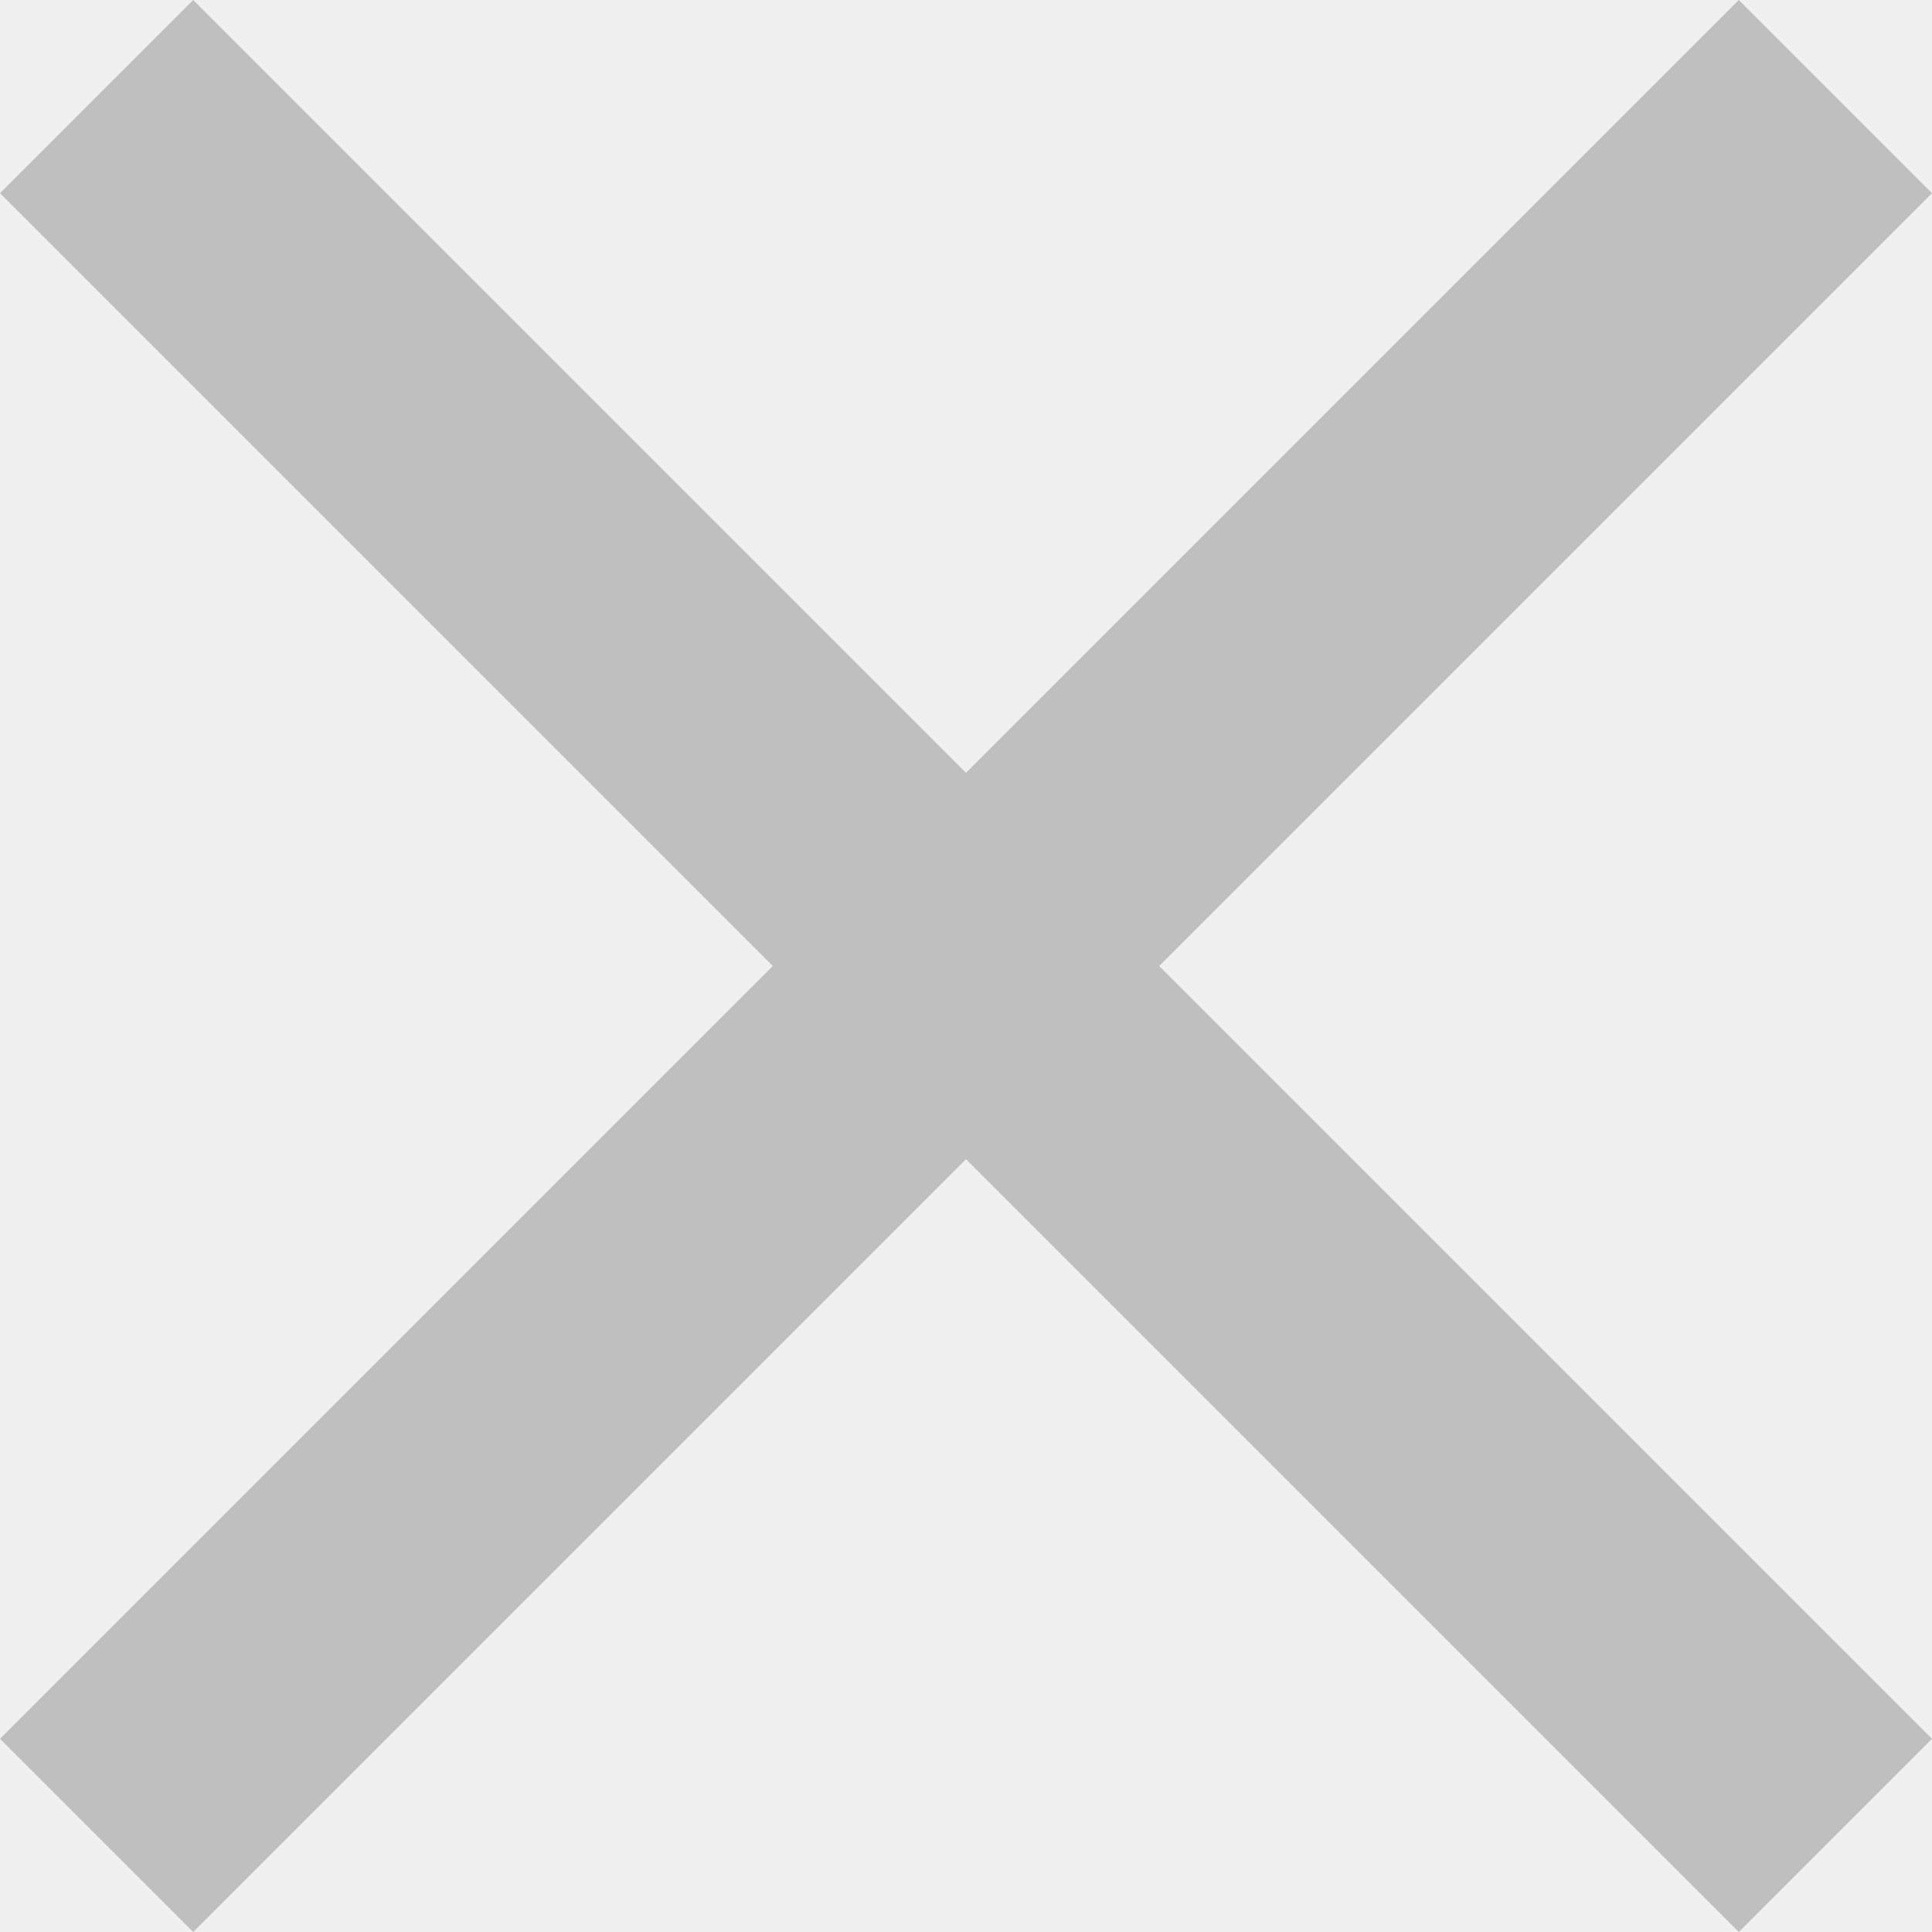
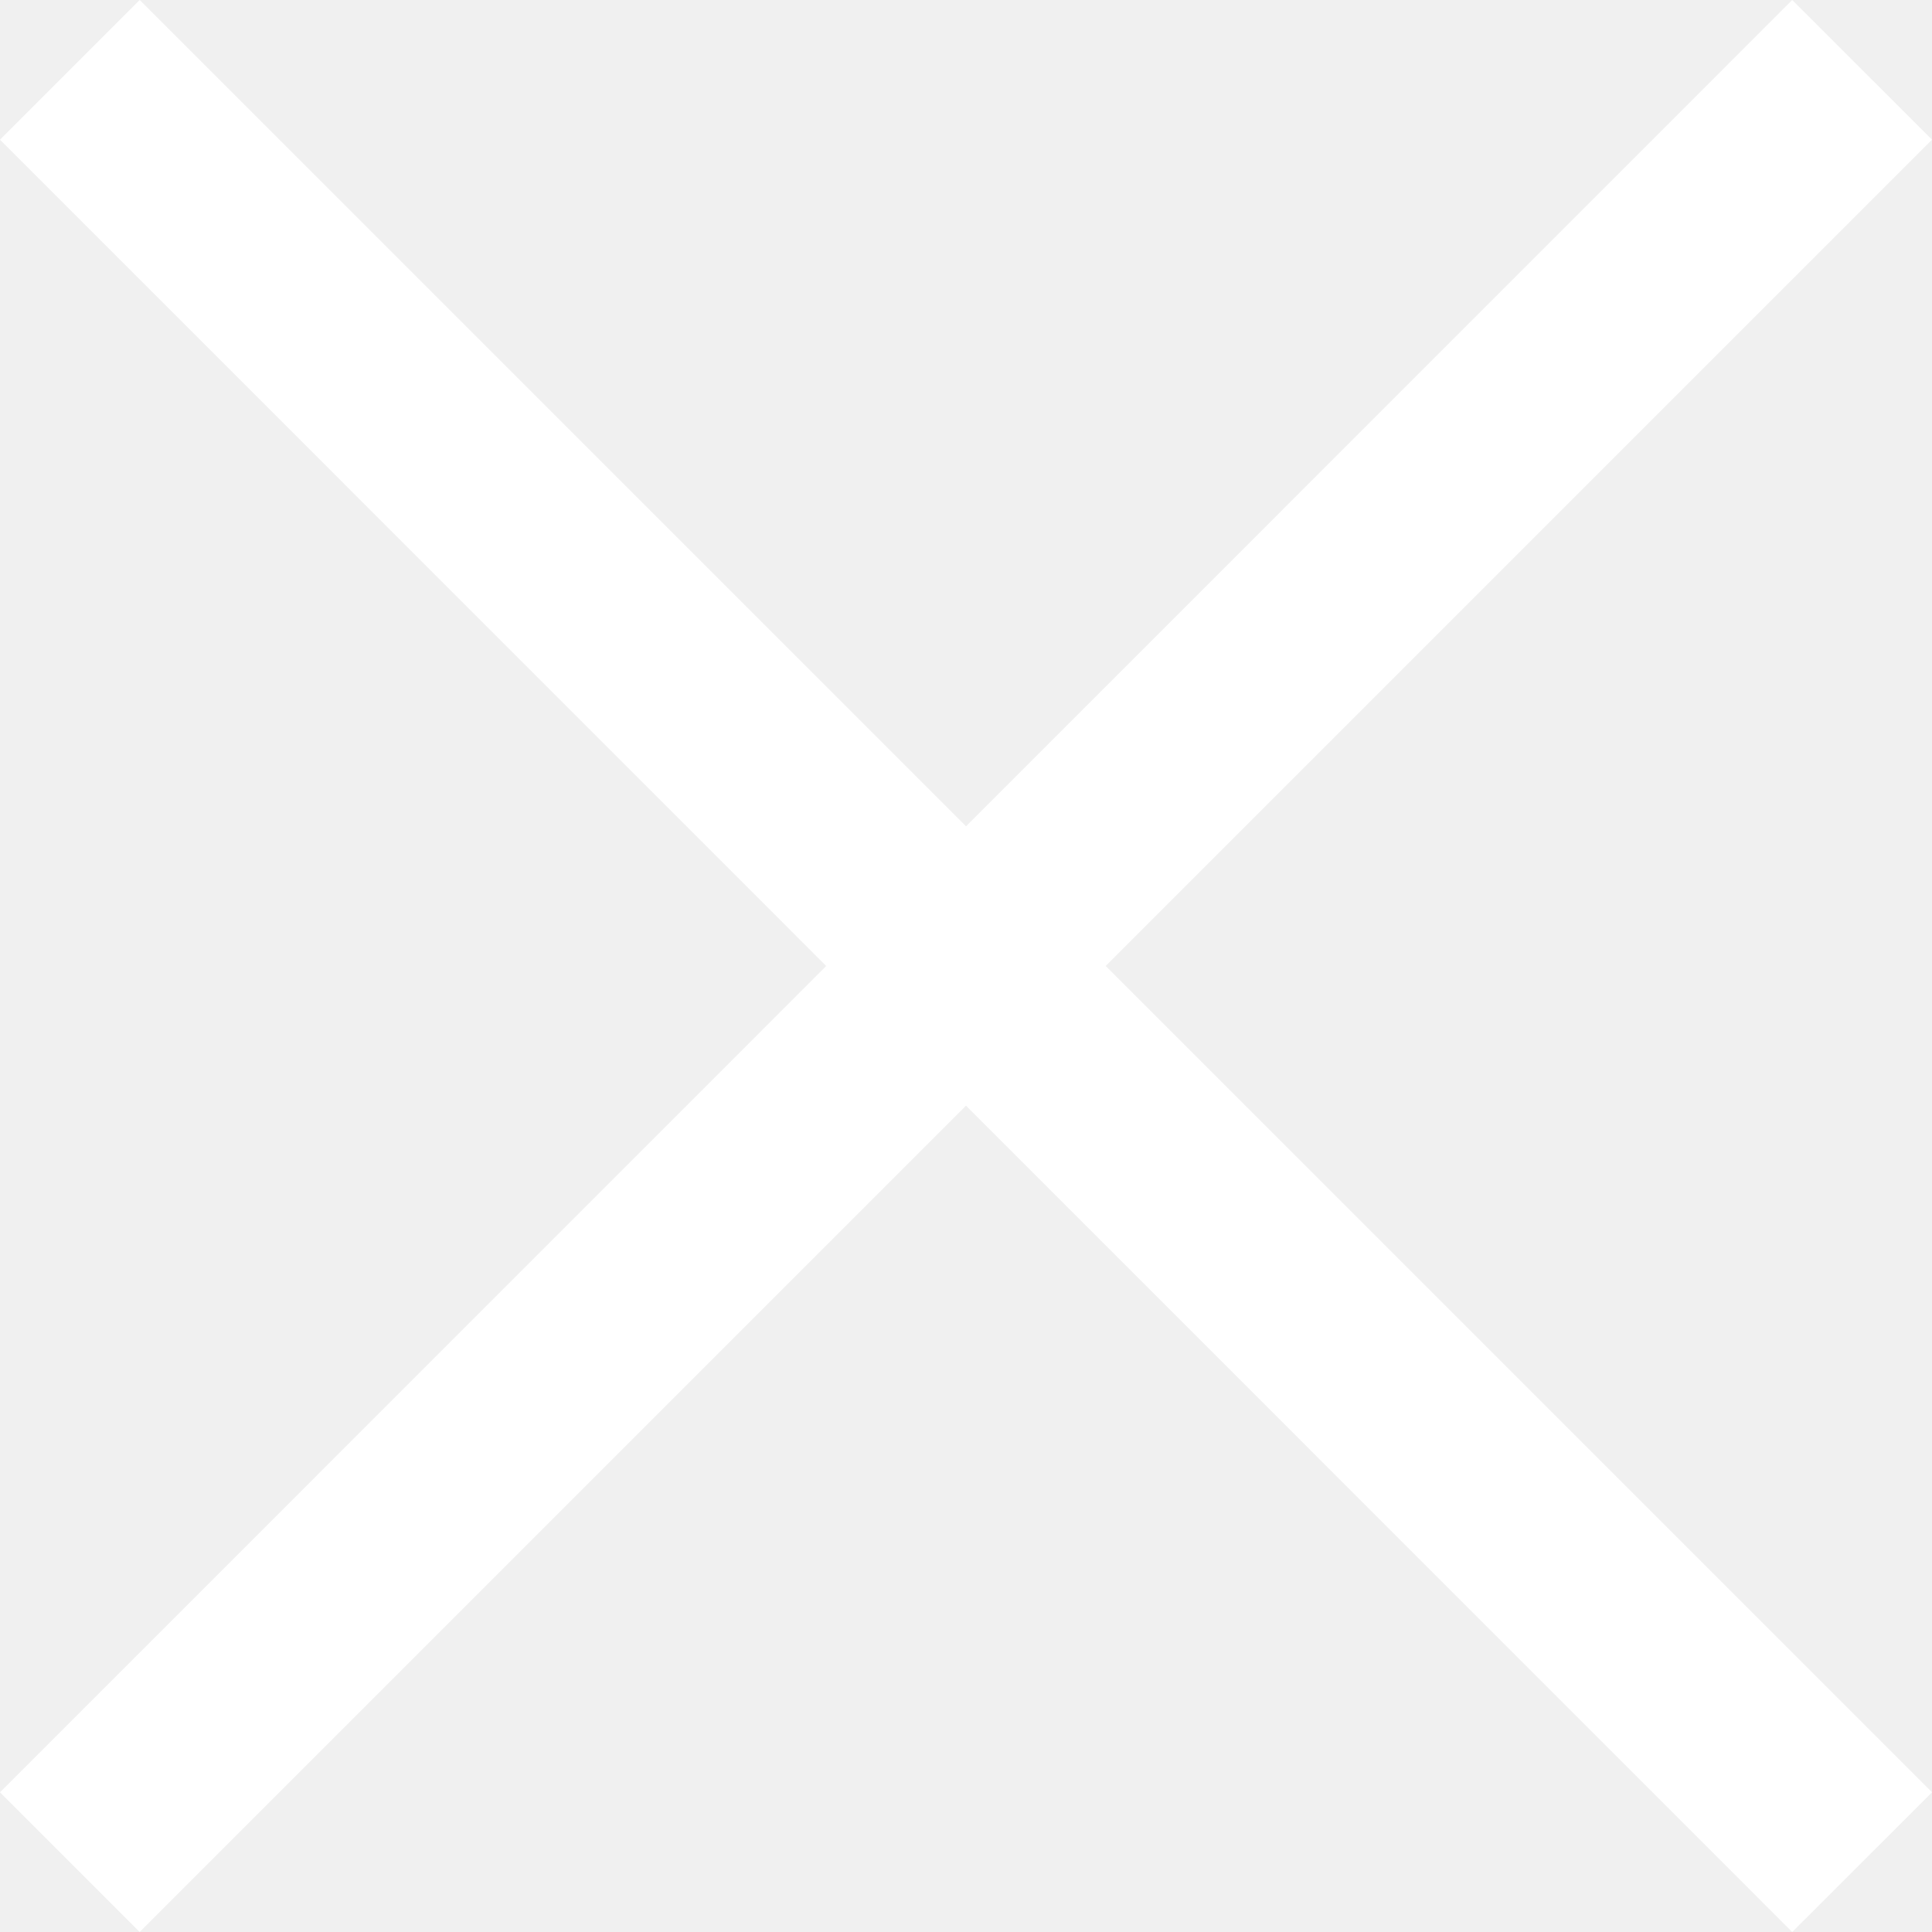
- <svg xmlns="http://www.w3.org/2000/svg" version="1.1" id="Layer_1" x="0px" y="0px" width="14px" height="14px" viewBox="0 0 14 14" style="enable-background:new 0 0 14 14;" xml:space="preserve">
-   <style type="text/css">
- 	.st0{fill:#BFBFBF;}
- </style>
-   <g id="Customer---Notes">
-     <g id="ProposalNotesMain_Desktop_1A_OCC" transform="translate(-261, -32)">
-       <g id="Aside" transform="translate(-1, 0)">
-         <g id="header" transform="translate(21, 21)">
-           <g id="close-icon" transform="translate(236, 6)">
-             <g id="Group">
-               <polygon id="Shape" class="st0" points="19,6.4 17.6,5 12,10.6 6.4,5 5,6.4 10.6,12 5,17.6 6.4,19 12,13.4 17.6,19 19,17.6         13.4,12       " />
-             </g>
-           </g>
-         </g>
-       </g>
-     </g>
-   </g>
+ <svg xmlns="http://www.w3.org/2000/svg" width="20" height="20" viewBox="0 0 20 20">
+   <path d="M11.446 10L20 18.554 18.553 20 10 11.446 1.446 20 0 18.554 8.553 10 0 1.446 1.446 0 10 8.554 18.553 0 20 1.446" fill="#FFFFFF" fill-rule="evenodd" id="app-icon" />
</svg>
